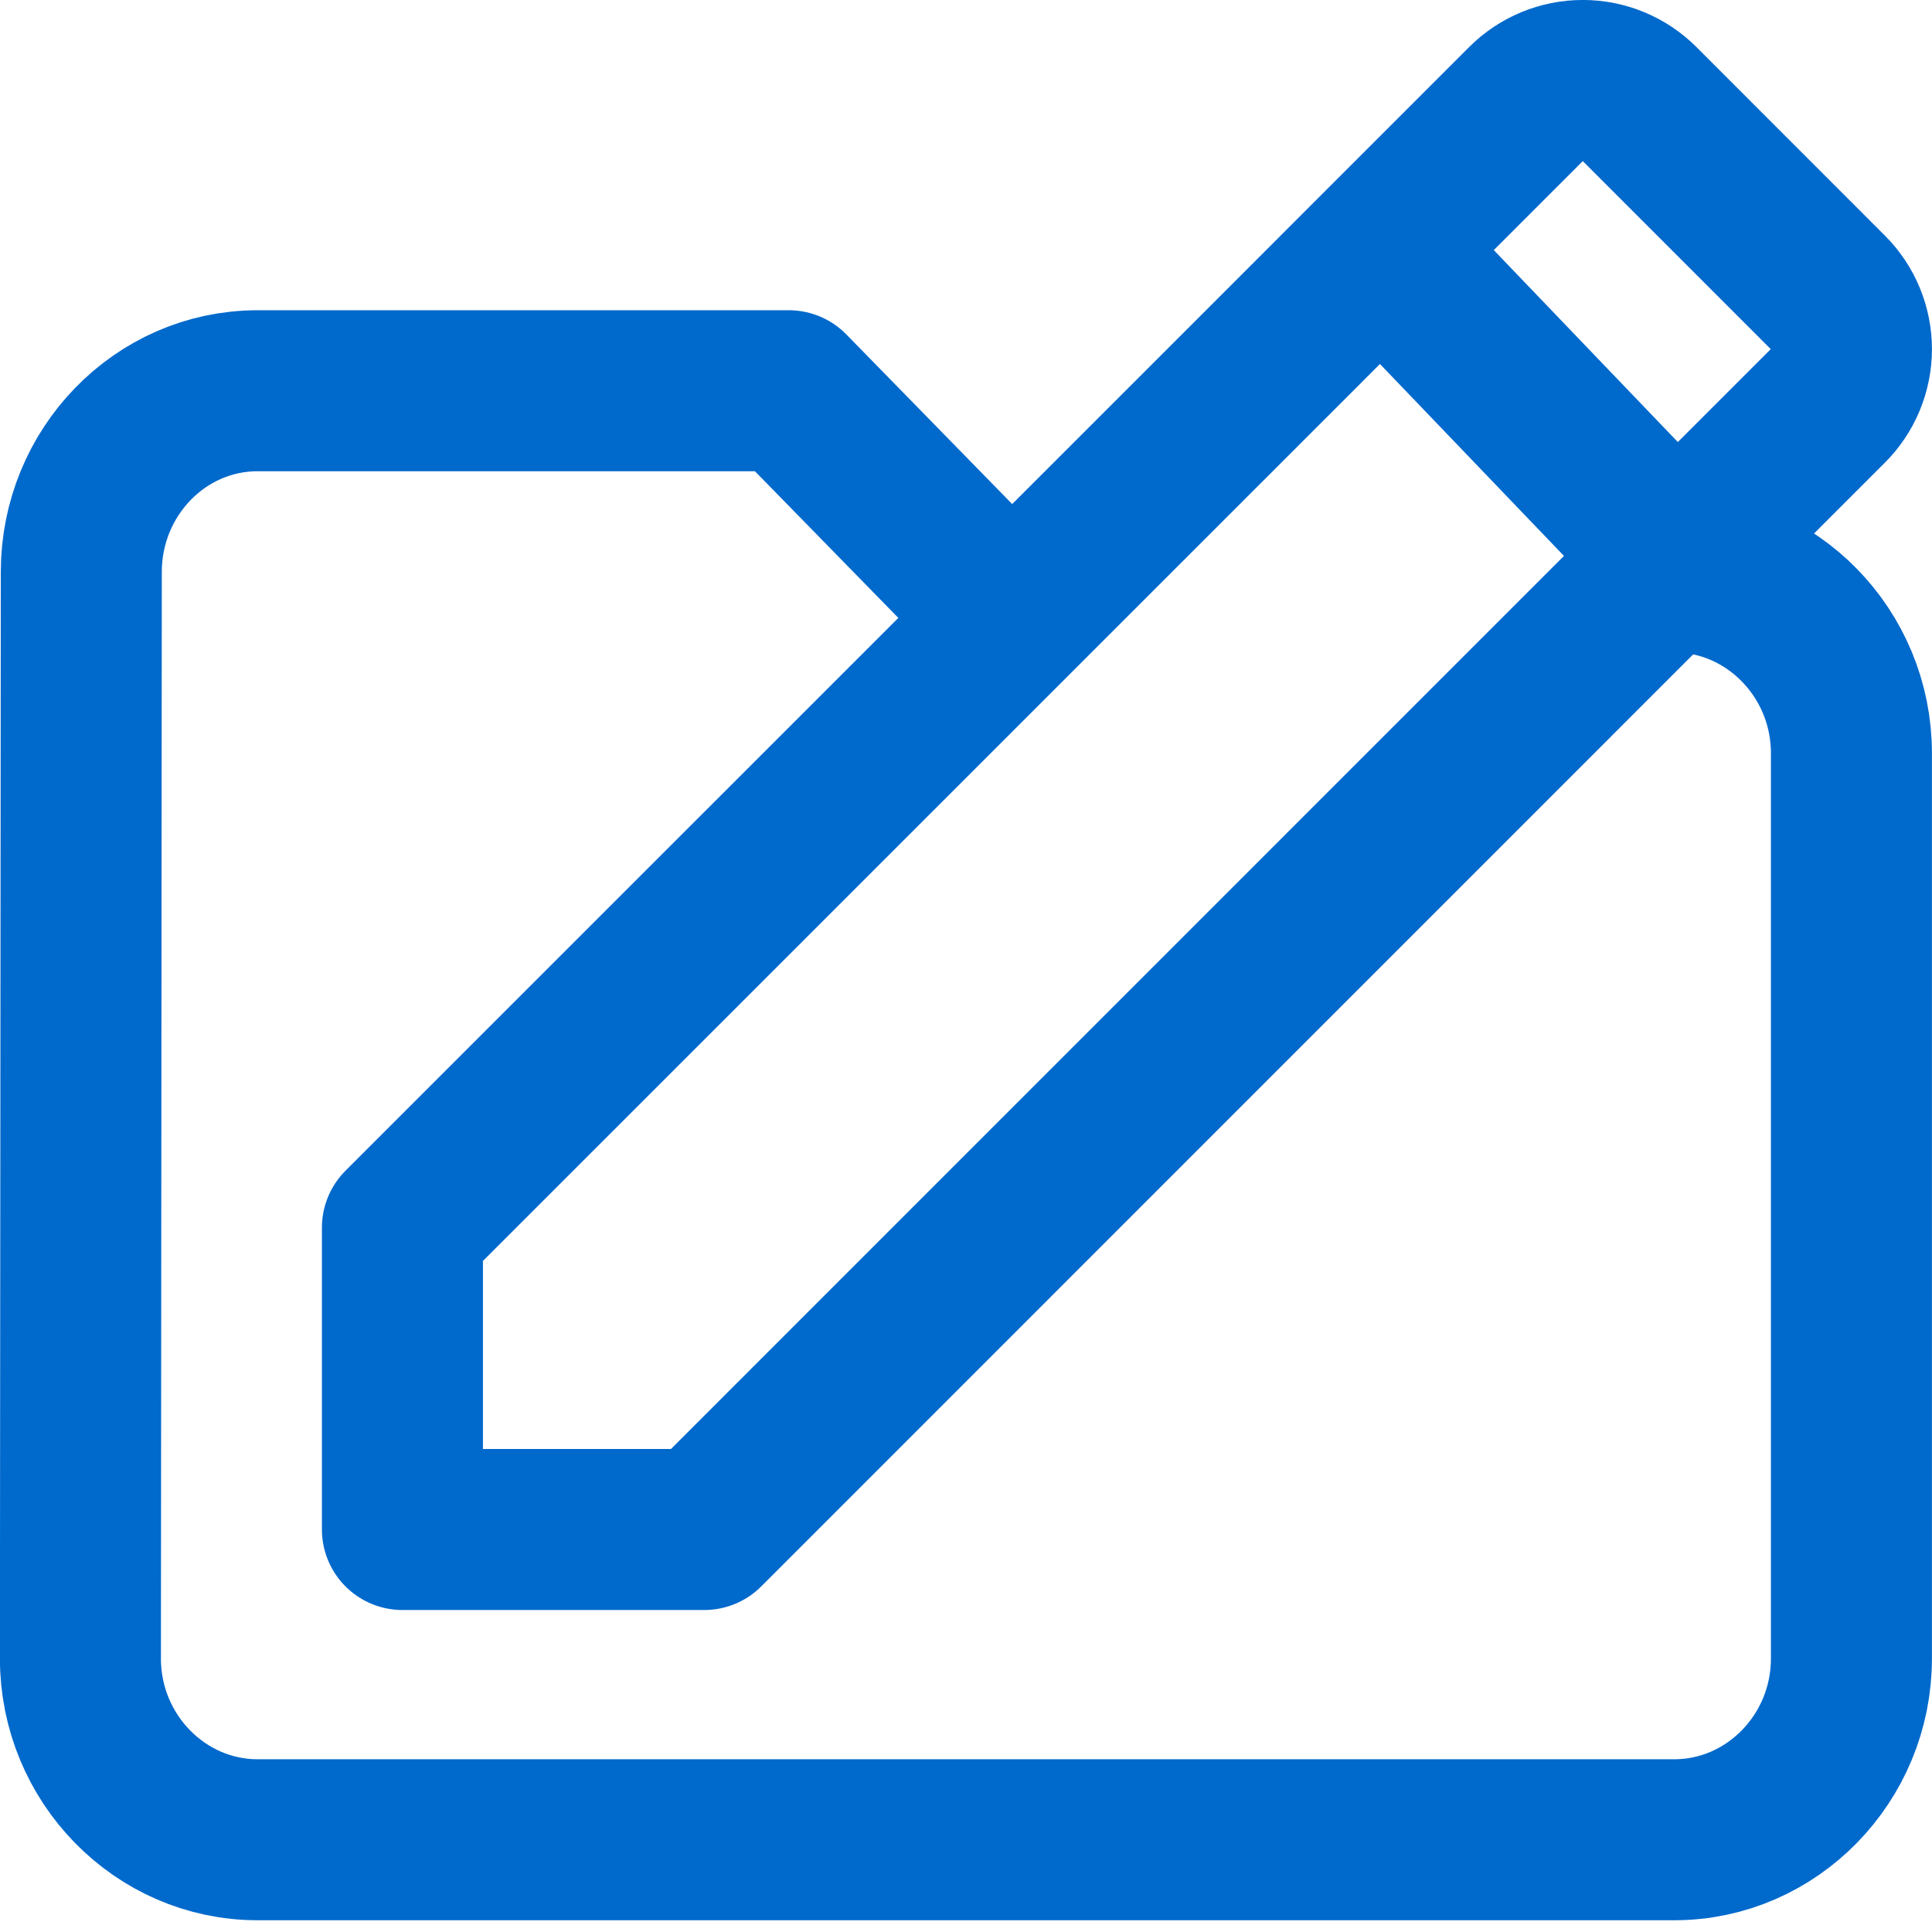
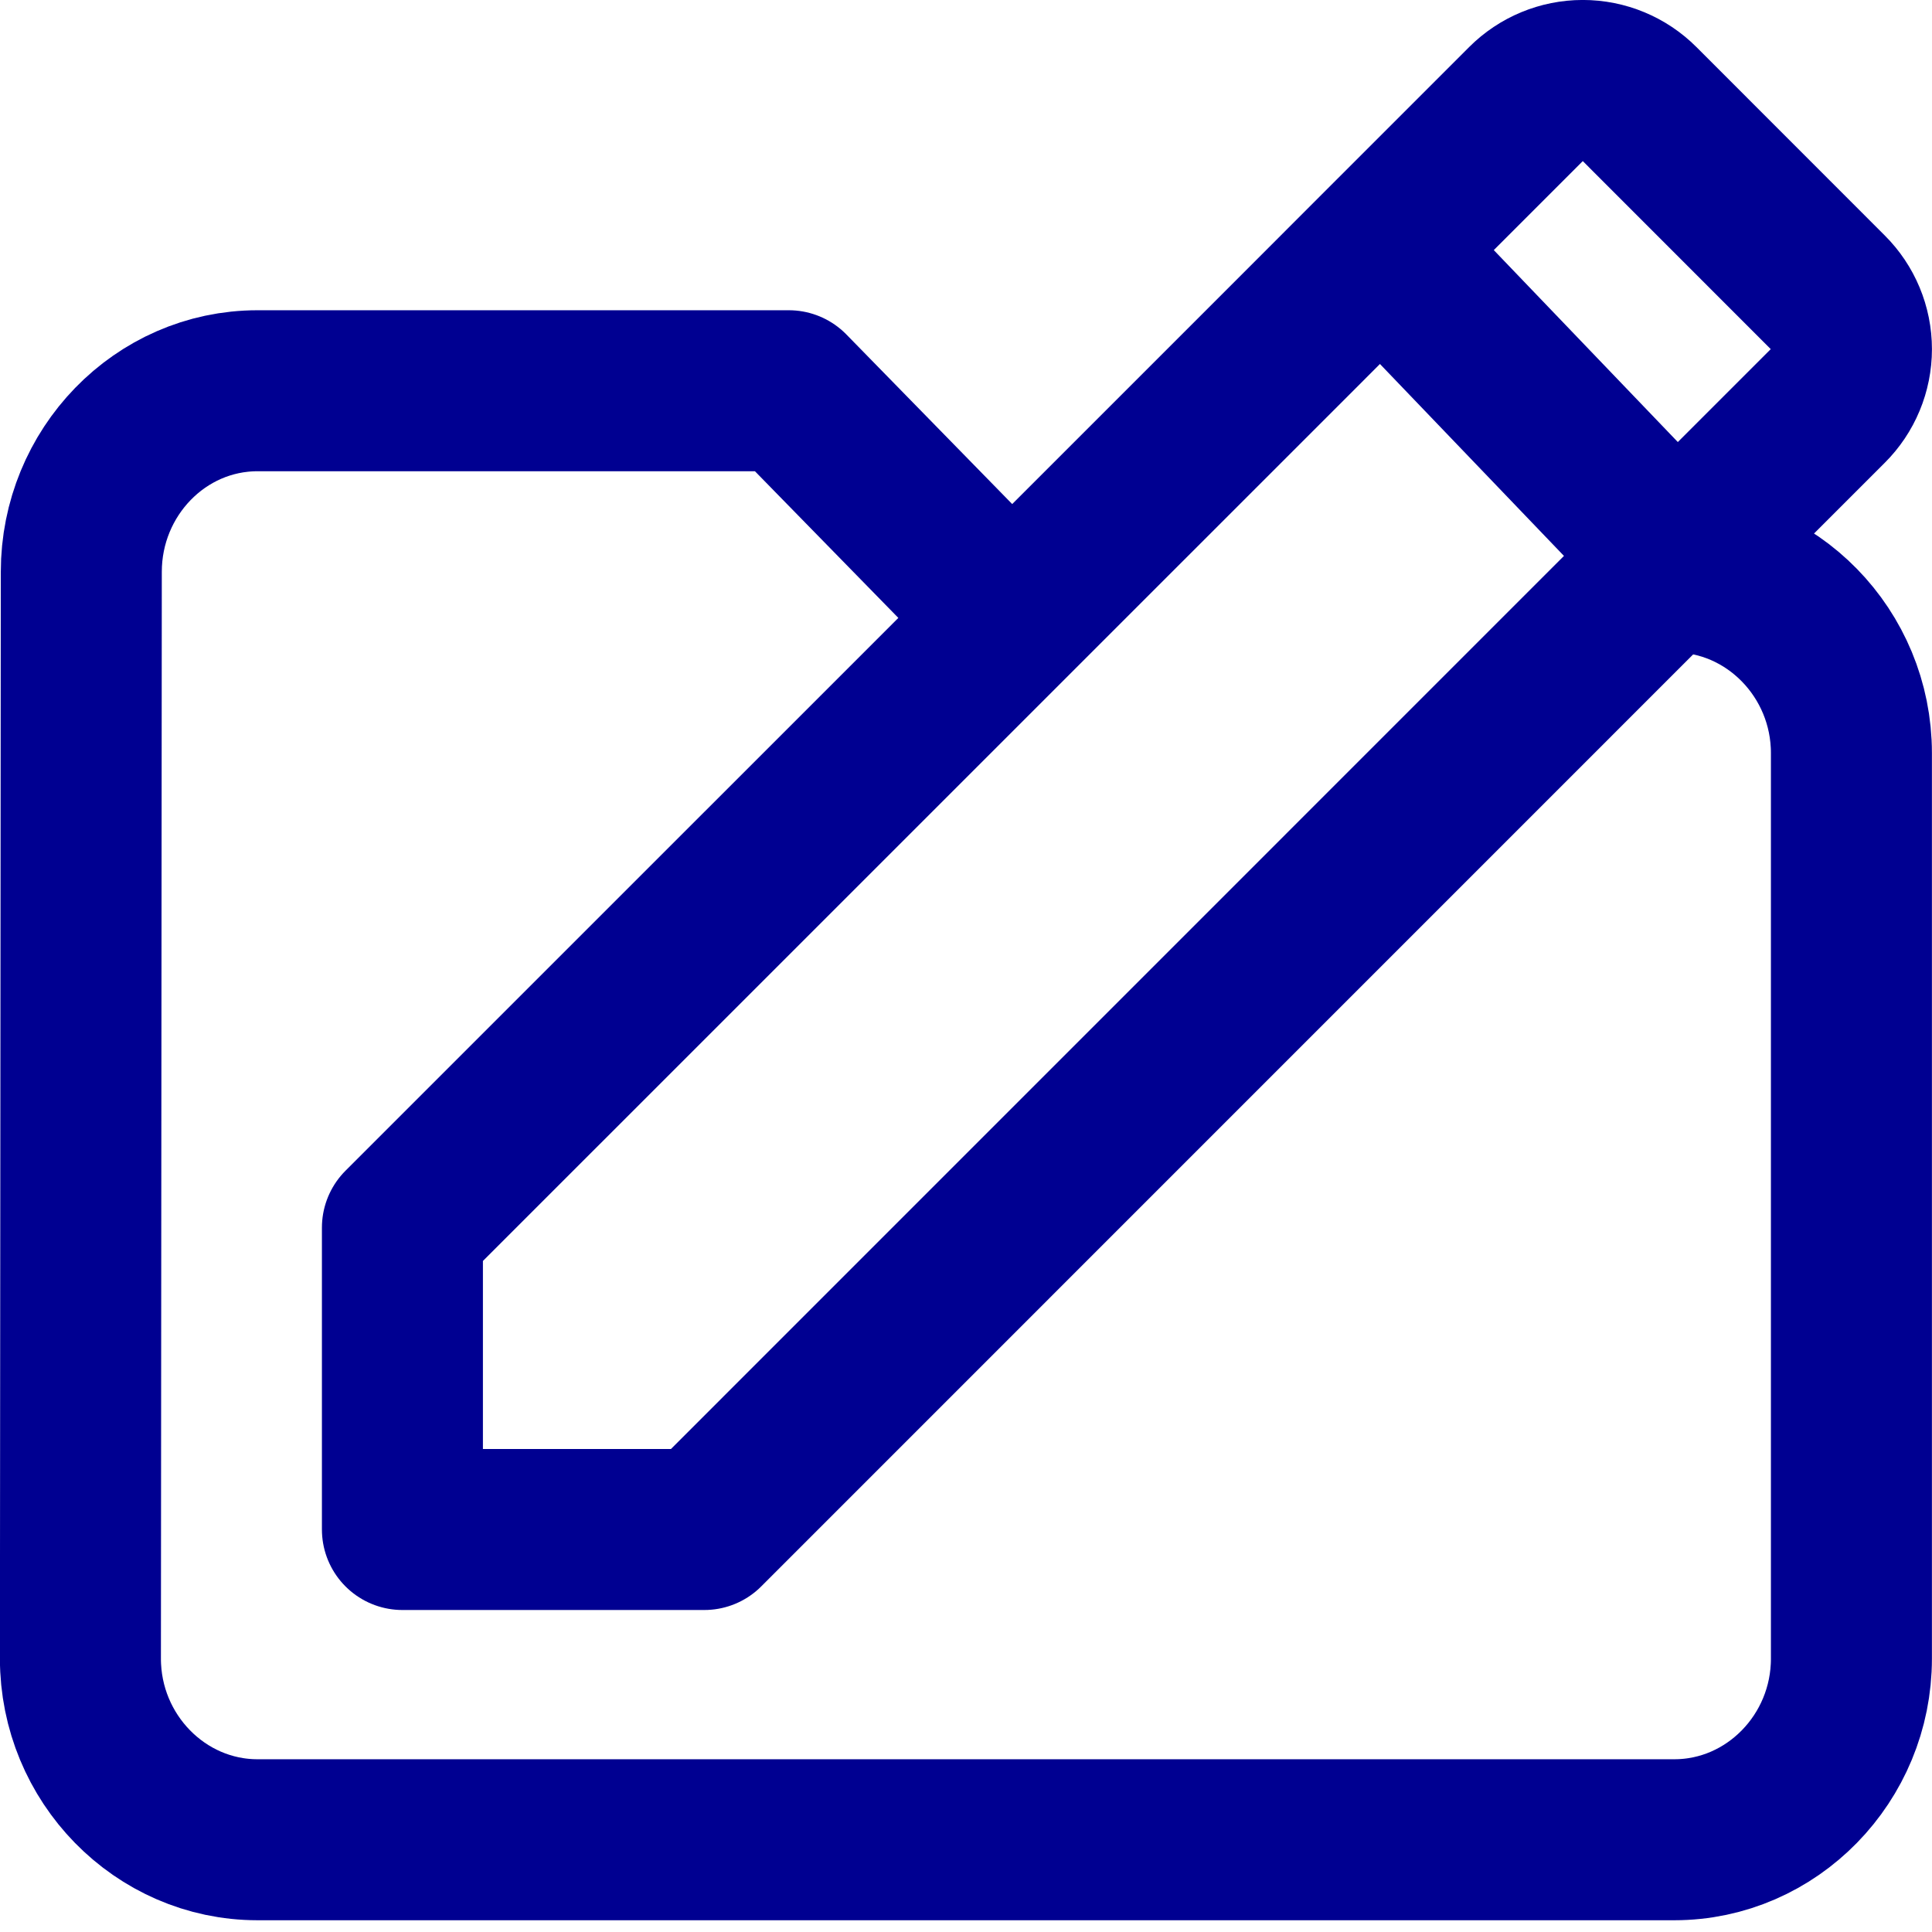
<svg xmlns="http://www.w3.org/2000/svg" height="24" viewBox="0 0 24 24" width="24">
  <g fill="none" fill-rule="evenodd">
-     <g stroke="#0069cc" stroke-linecap="round" stroke-linejoin="round" stroke-width="2">
+     <g stroke="#000091" stroke-linecap="round" stroke-linejoin="round" stroke-width="2">
      <path d="m11.999 7.104-2.2-2.25h-6.6c-1.21 0-2.189 1.014-2.189 2.25l-.011 13.5c0 1.238.99 2.25 2.2 2.25h17.6c1.21 0 2.2-1.012 2.2-2.25v-11.249c0-1.237-.99-2.25-2.2-2.25" />
      <path d="m20.877 6.871 1.829-1.829a.994.994 0 0 0 0-1.41l-2.339-2.34a.996.996 0 0 0 -1.41 0l-1.83 1.83-1.069 1.07-11.059 11.058v3.75h3.75l11.058-11.059zm-3.608-3.662 3.396 3.542" />
    </g>
    <path d="m0 0h24v24h-24z" />
  </g>
</svg>
